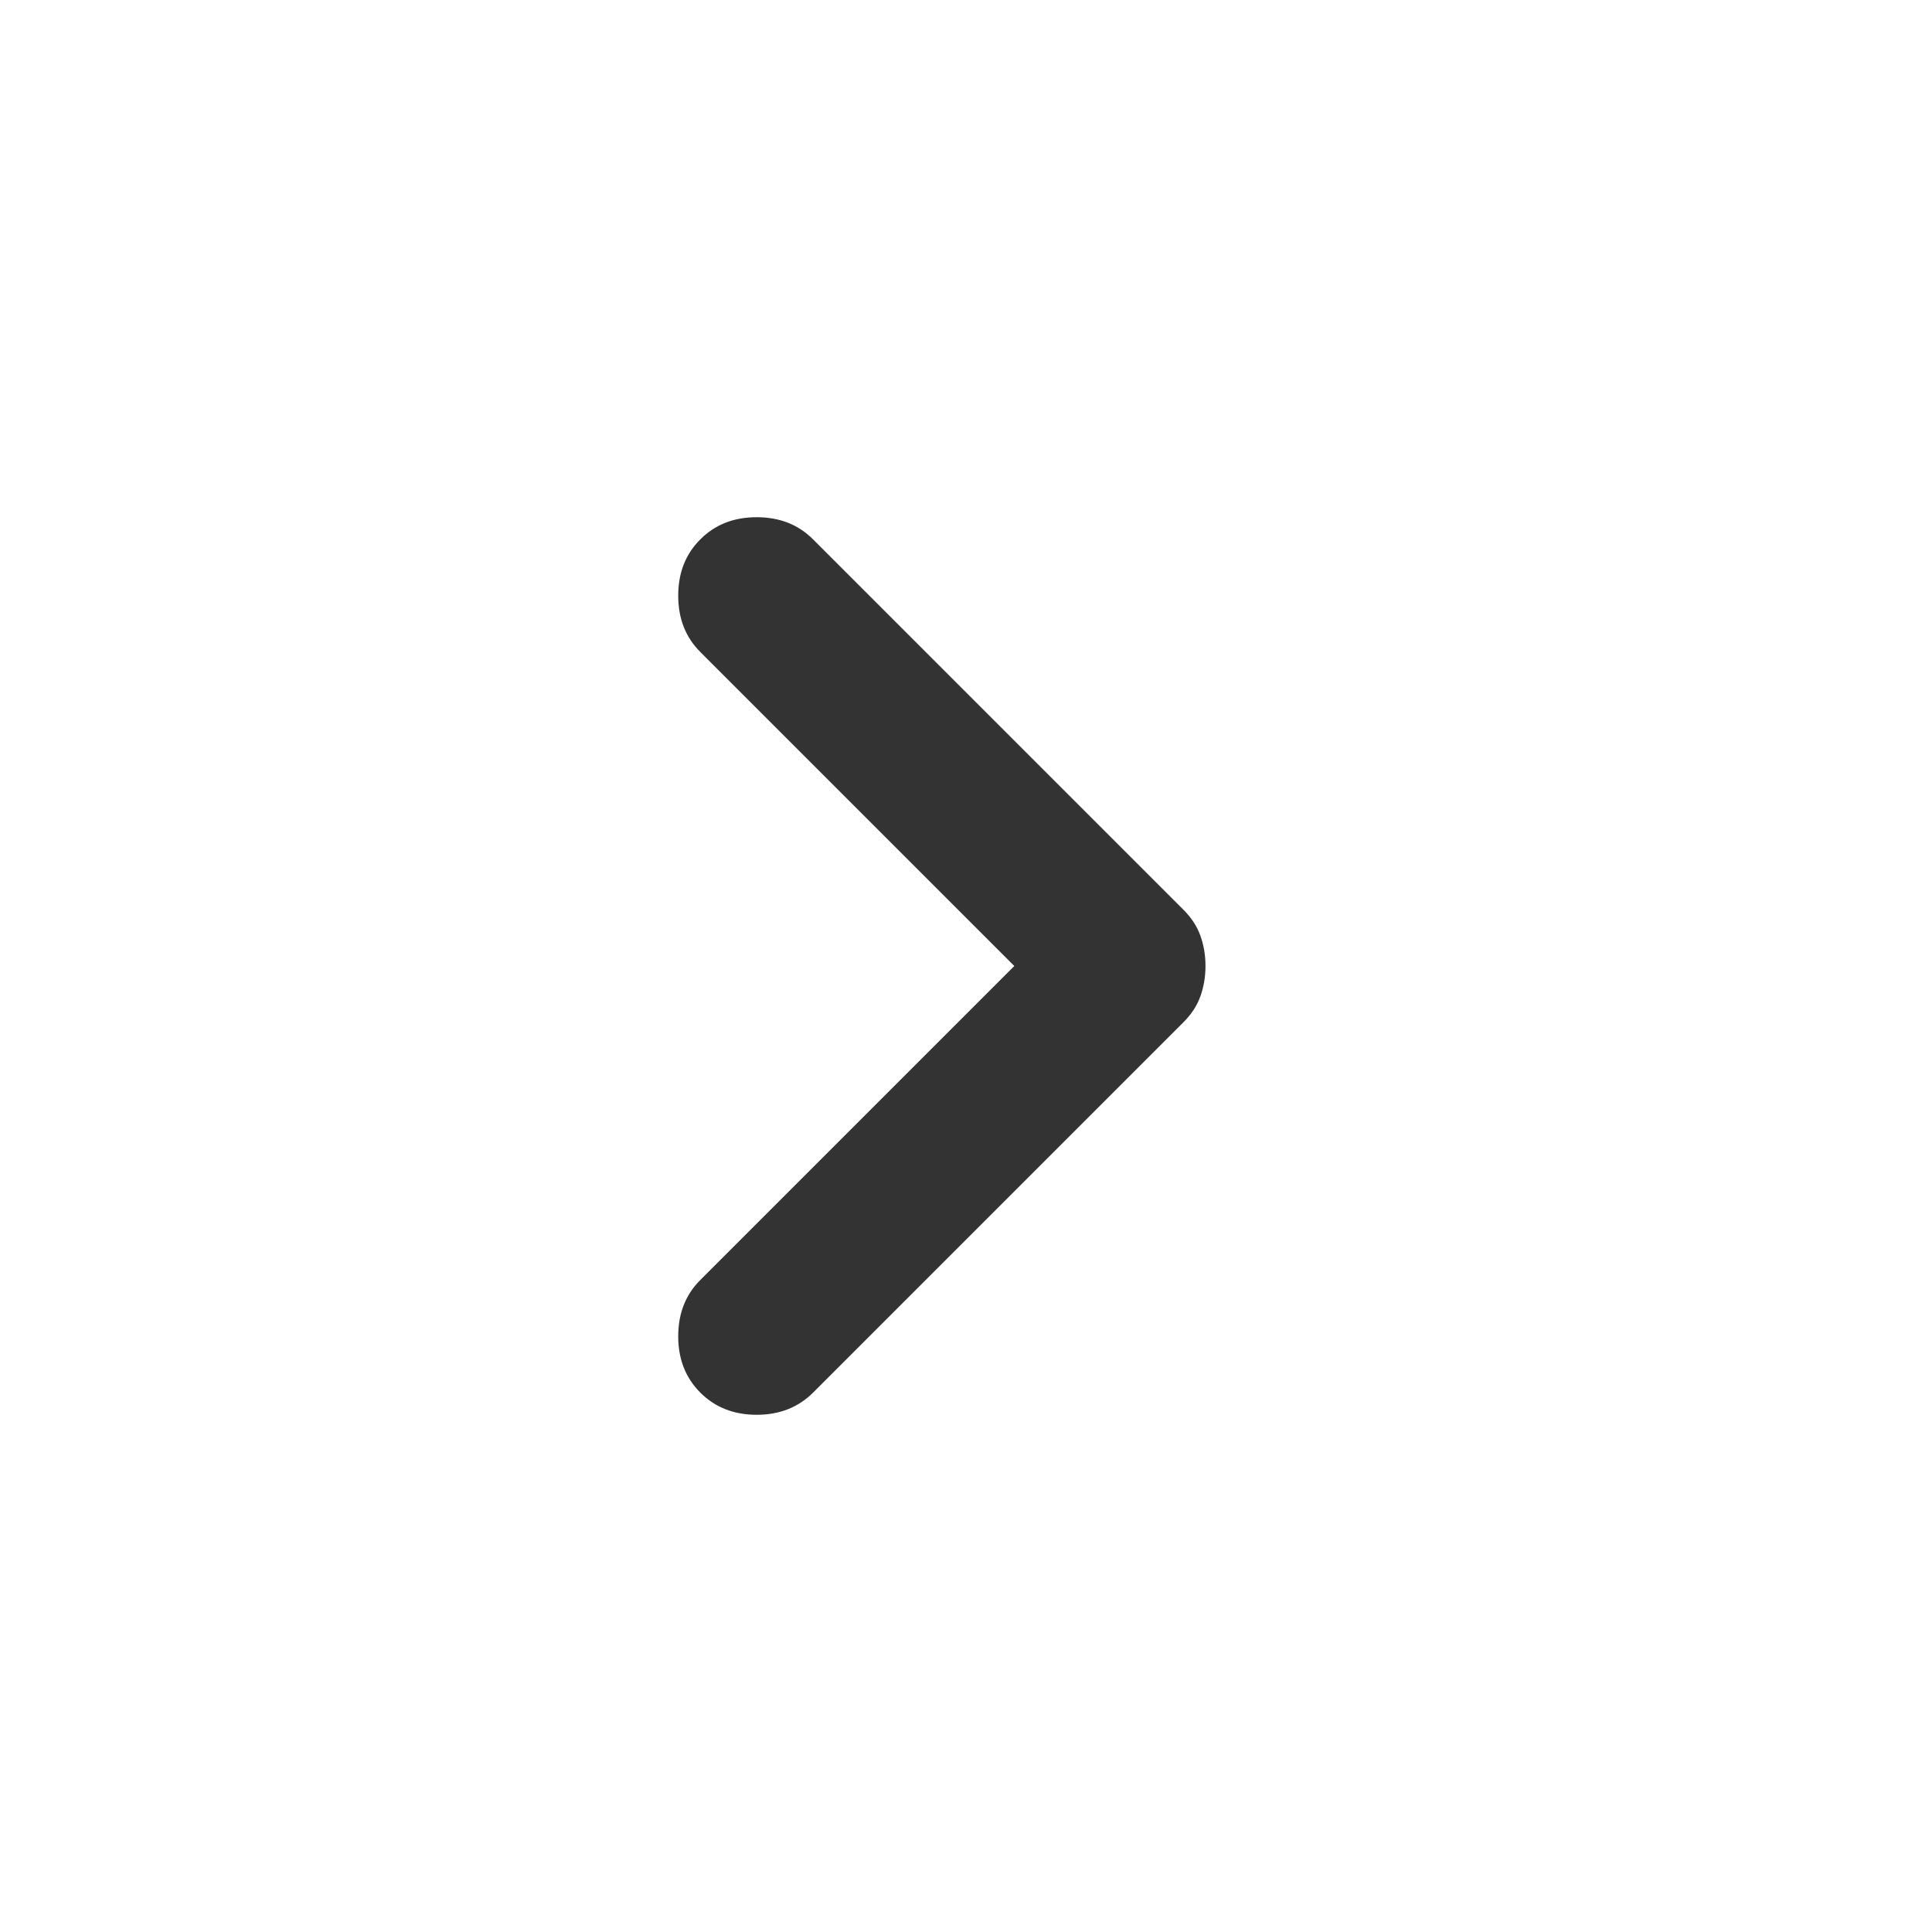
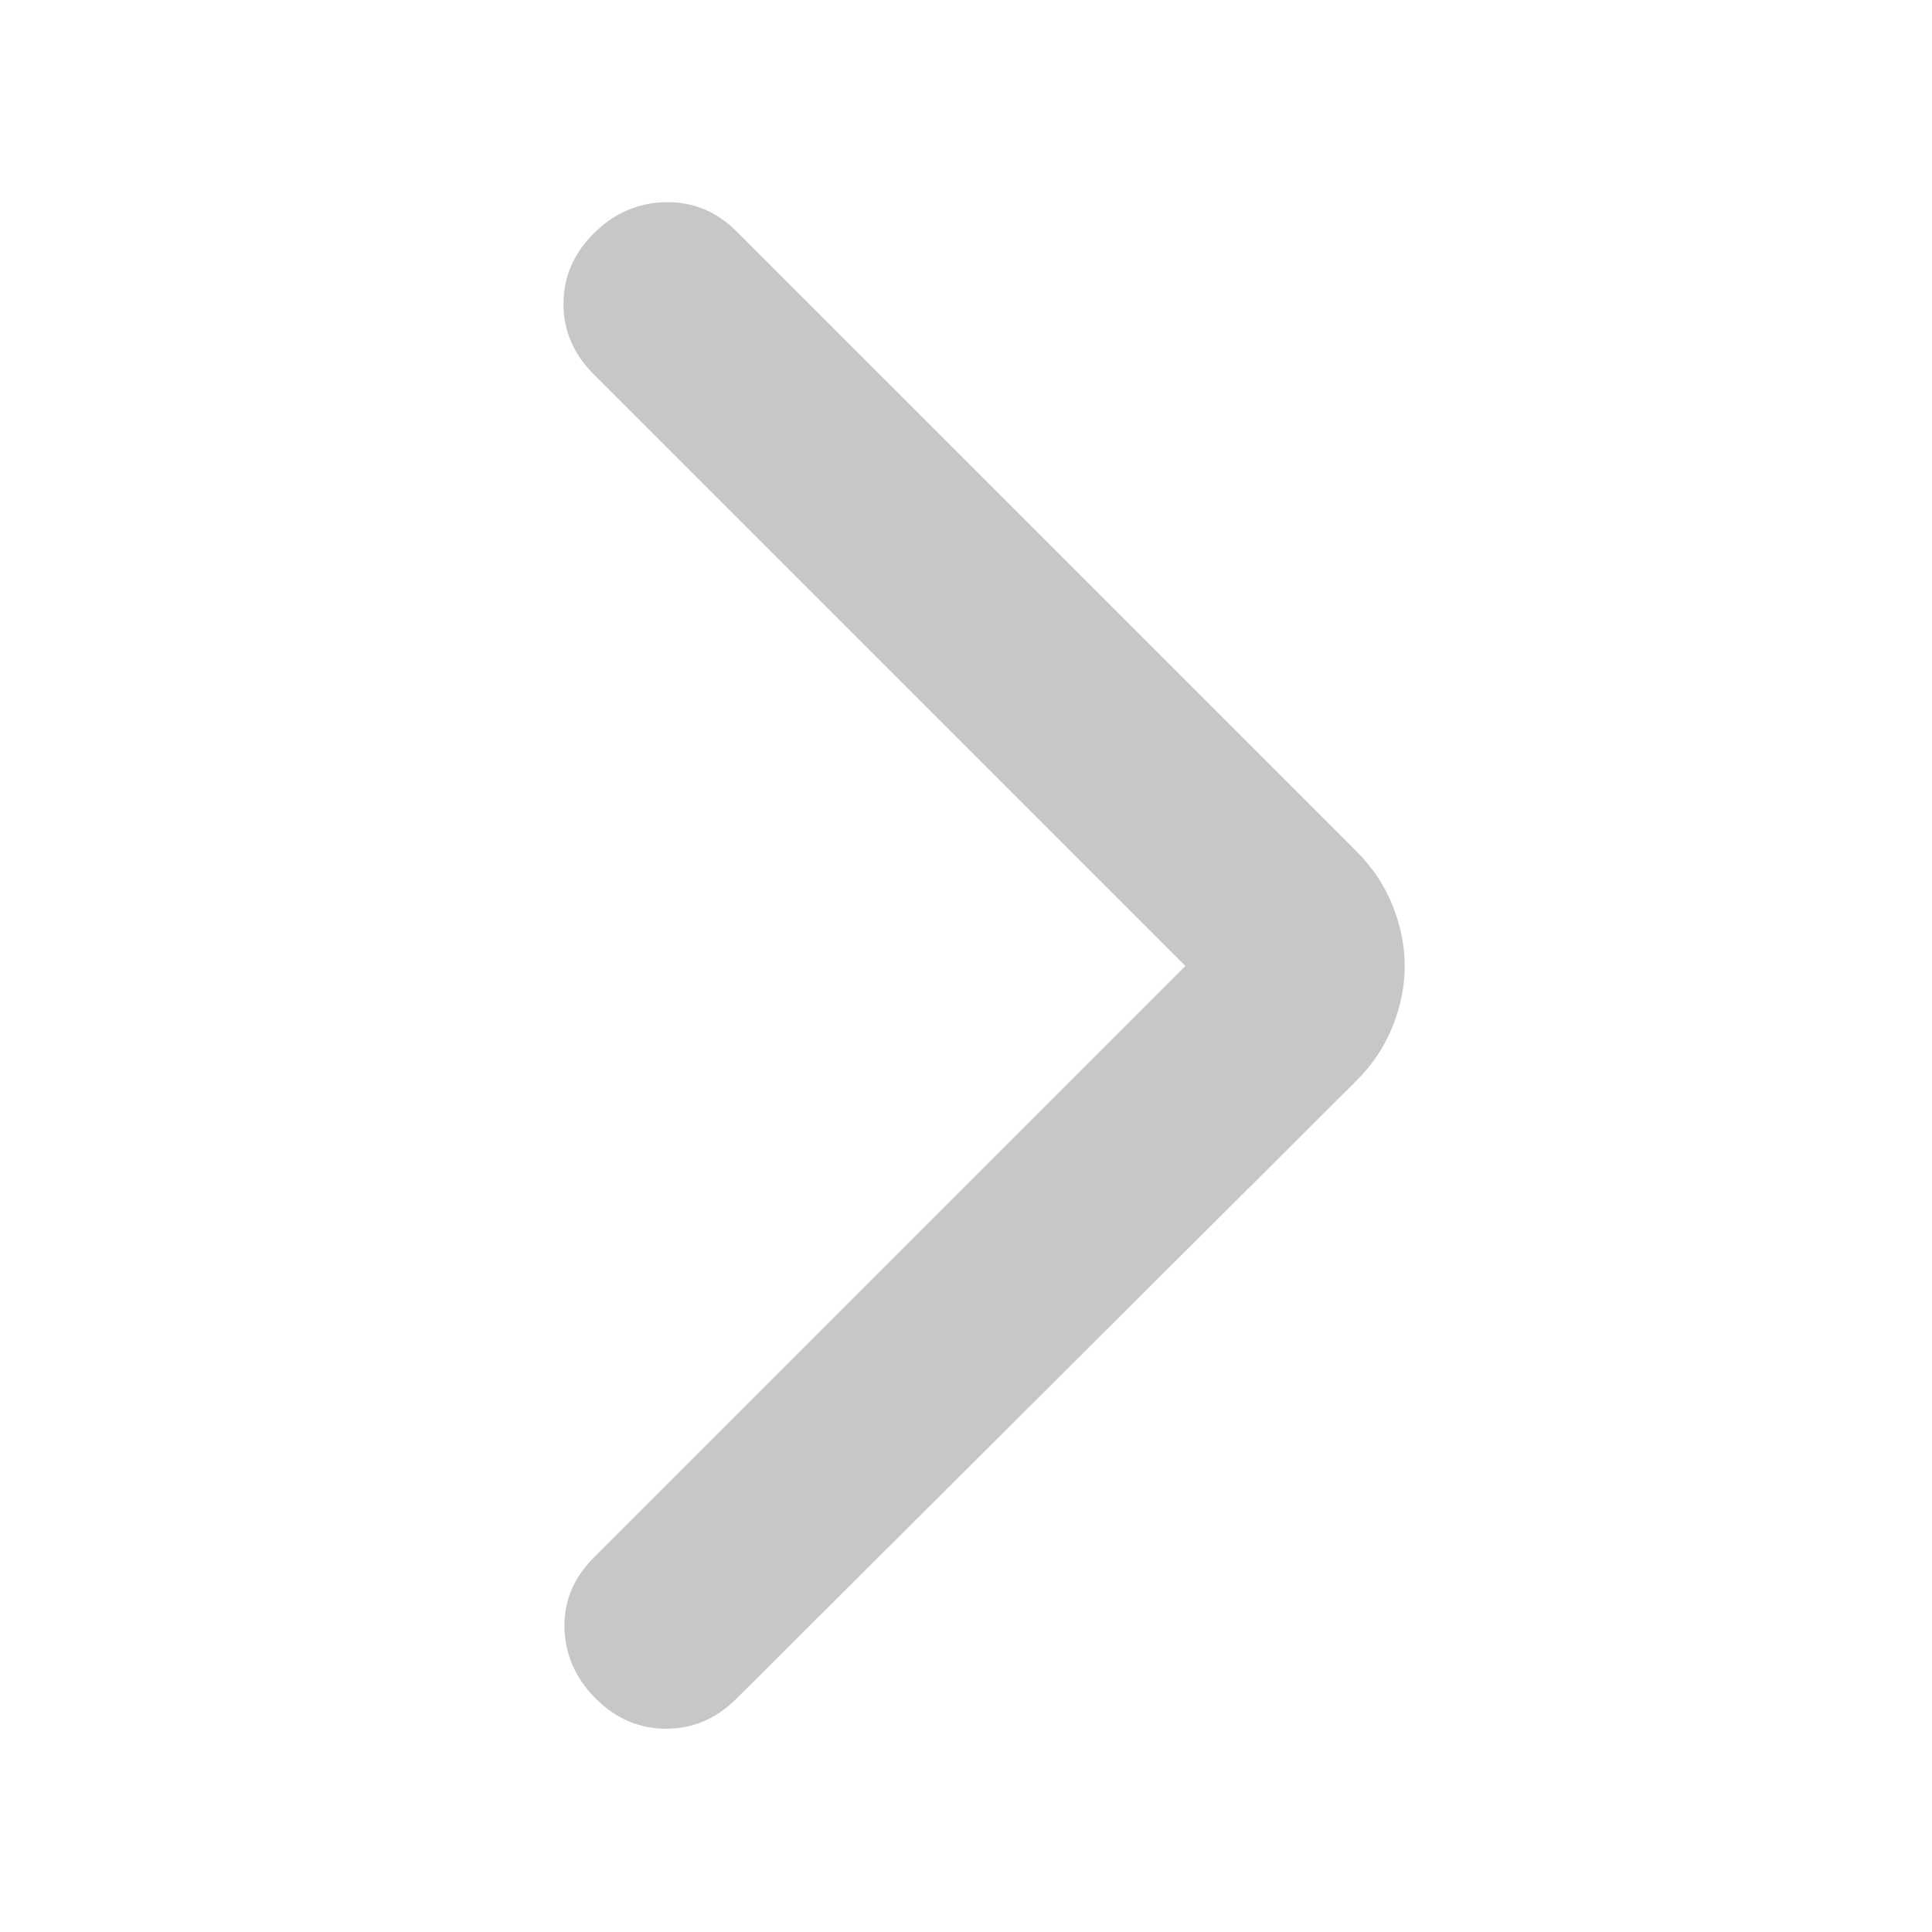
<svg xmlns="http://www.w3.org/2000/svg" width="24" height="24" viewBox="0 0 24 24" fill="none">
-   <path d="M12.6 12L8.7 8.1C8.516 7.916 8.425 7.683 8.425 7.4C8.425 7.116 8.516 6.883 8.7 6.7C8.883 6.516 9.116 6.425 9.4 6.425C9.683 6.425 9.916 6.516 10.1 6.7L14.7 11.3C14.8 11.4 14.871 11.508 14.912 11.625C14.954 11.742 14.975 11.867 14.975 12C14.975 12.133 14.954 12.258 14.912 12.375C14.871 12.492 14.8 12.6 14.7 12.7L10.1 17.3C9.916 17.483 9.683 17.575 9.4 17.575C9.116 17.575 8.883 17.483 8.7 17.3C8.516 17.116 8.425 16.883 8.425 16.6C8.425 16.317 8.516 16.083 8.7 15.9L12.6 12Z" fill="#333333" />
+   <path d="M14.725 12L7.375 19.35C7.125 19.6 7.004 19.891 7.012 20.225C7.021 20.558 7.15 20.85 7.4 21.1C7.65 21.35 7.942 21.475 8.275 21.475C8.608 21.475 8.9 21.35 9.15 21.1L16.85 13.425C17.05 13.225 17.2 13 17.3 12.75C17.4 12.5 17.45 12.25 17.45 12C17.45 11.75 17.4 11.5 17.3 11.25C17.2 11 17.05 10.775 16.85 10.575L9.15 2.875C8.9 2.625 8.604 2.504 8.262 2.512C7.921 2.52 7.625 2.65 7.375 2.9C7.125 3.15 7 3.441 7 3.775C7 4.108 7.125 4.4 7.375 4.65L14.725 12Z" fill="#C7C7C7" />
</svg>
